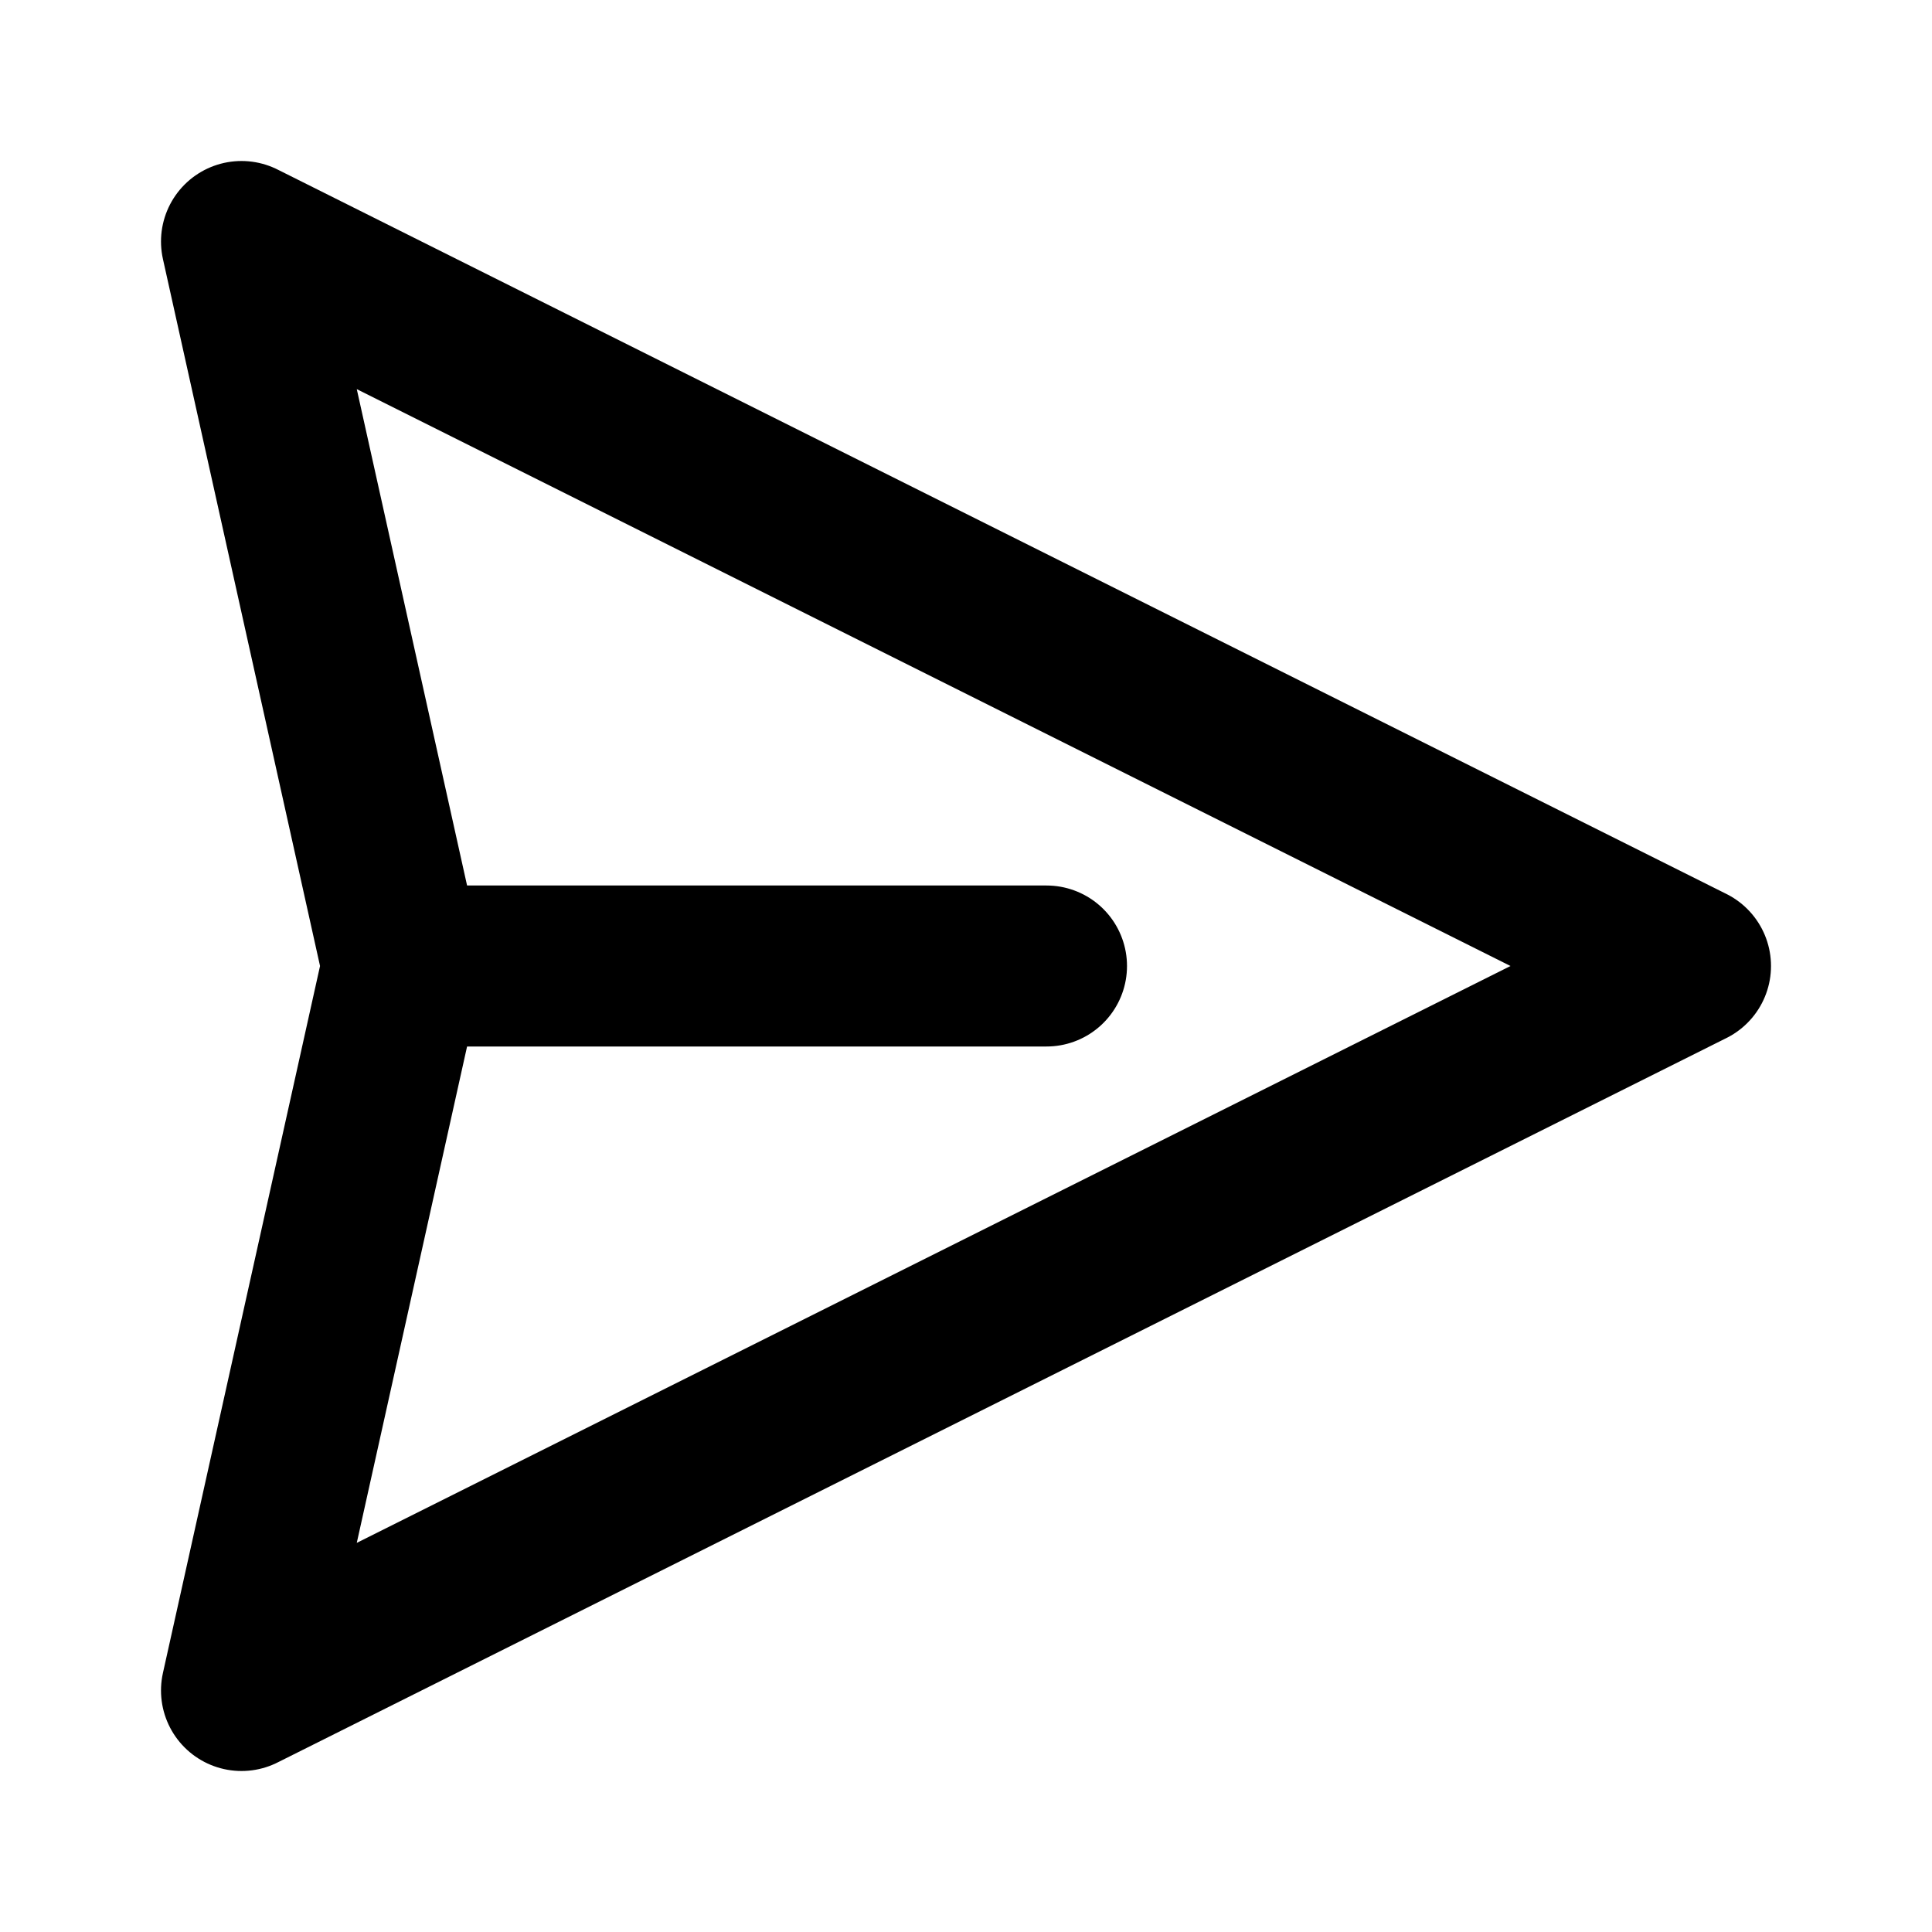
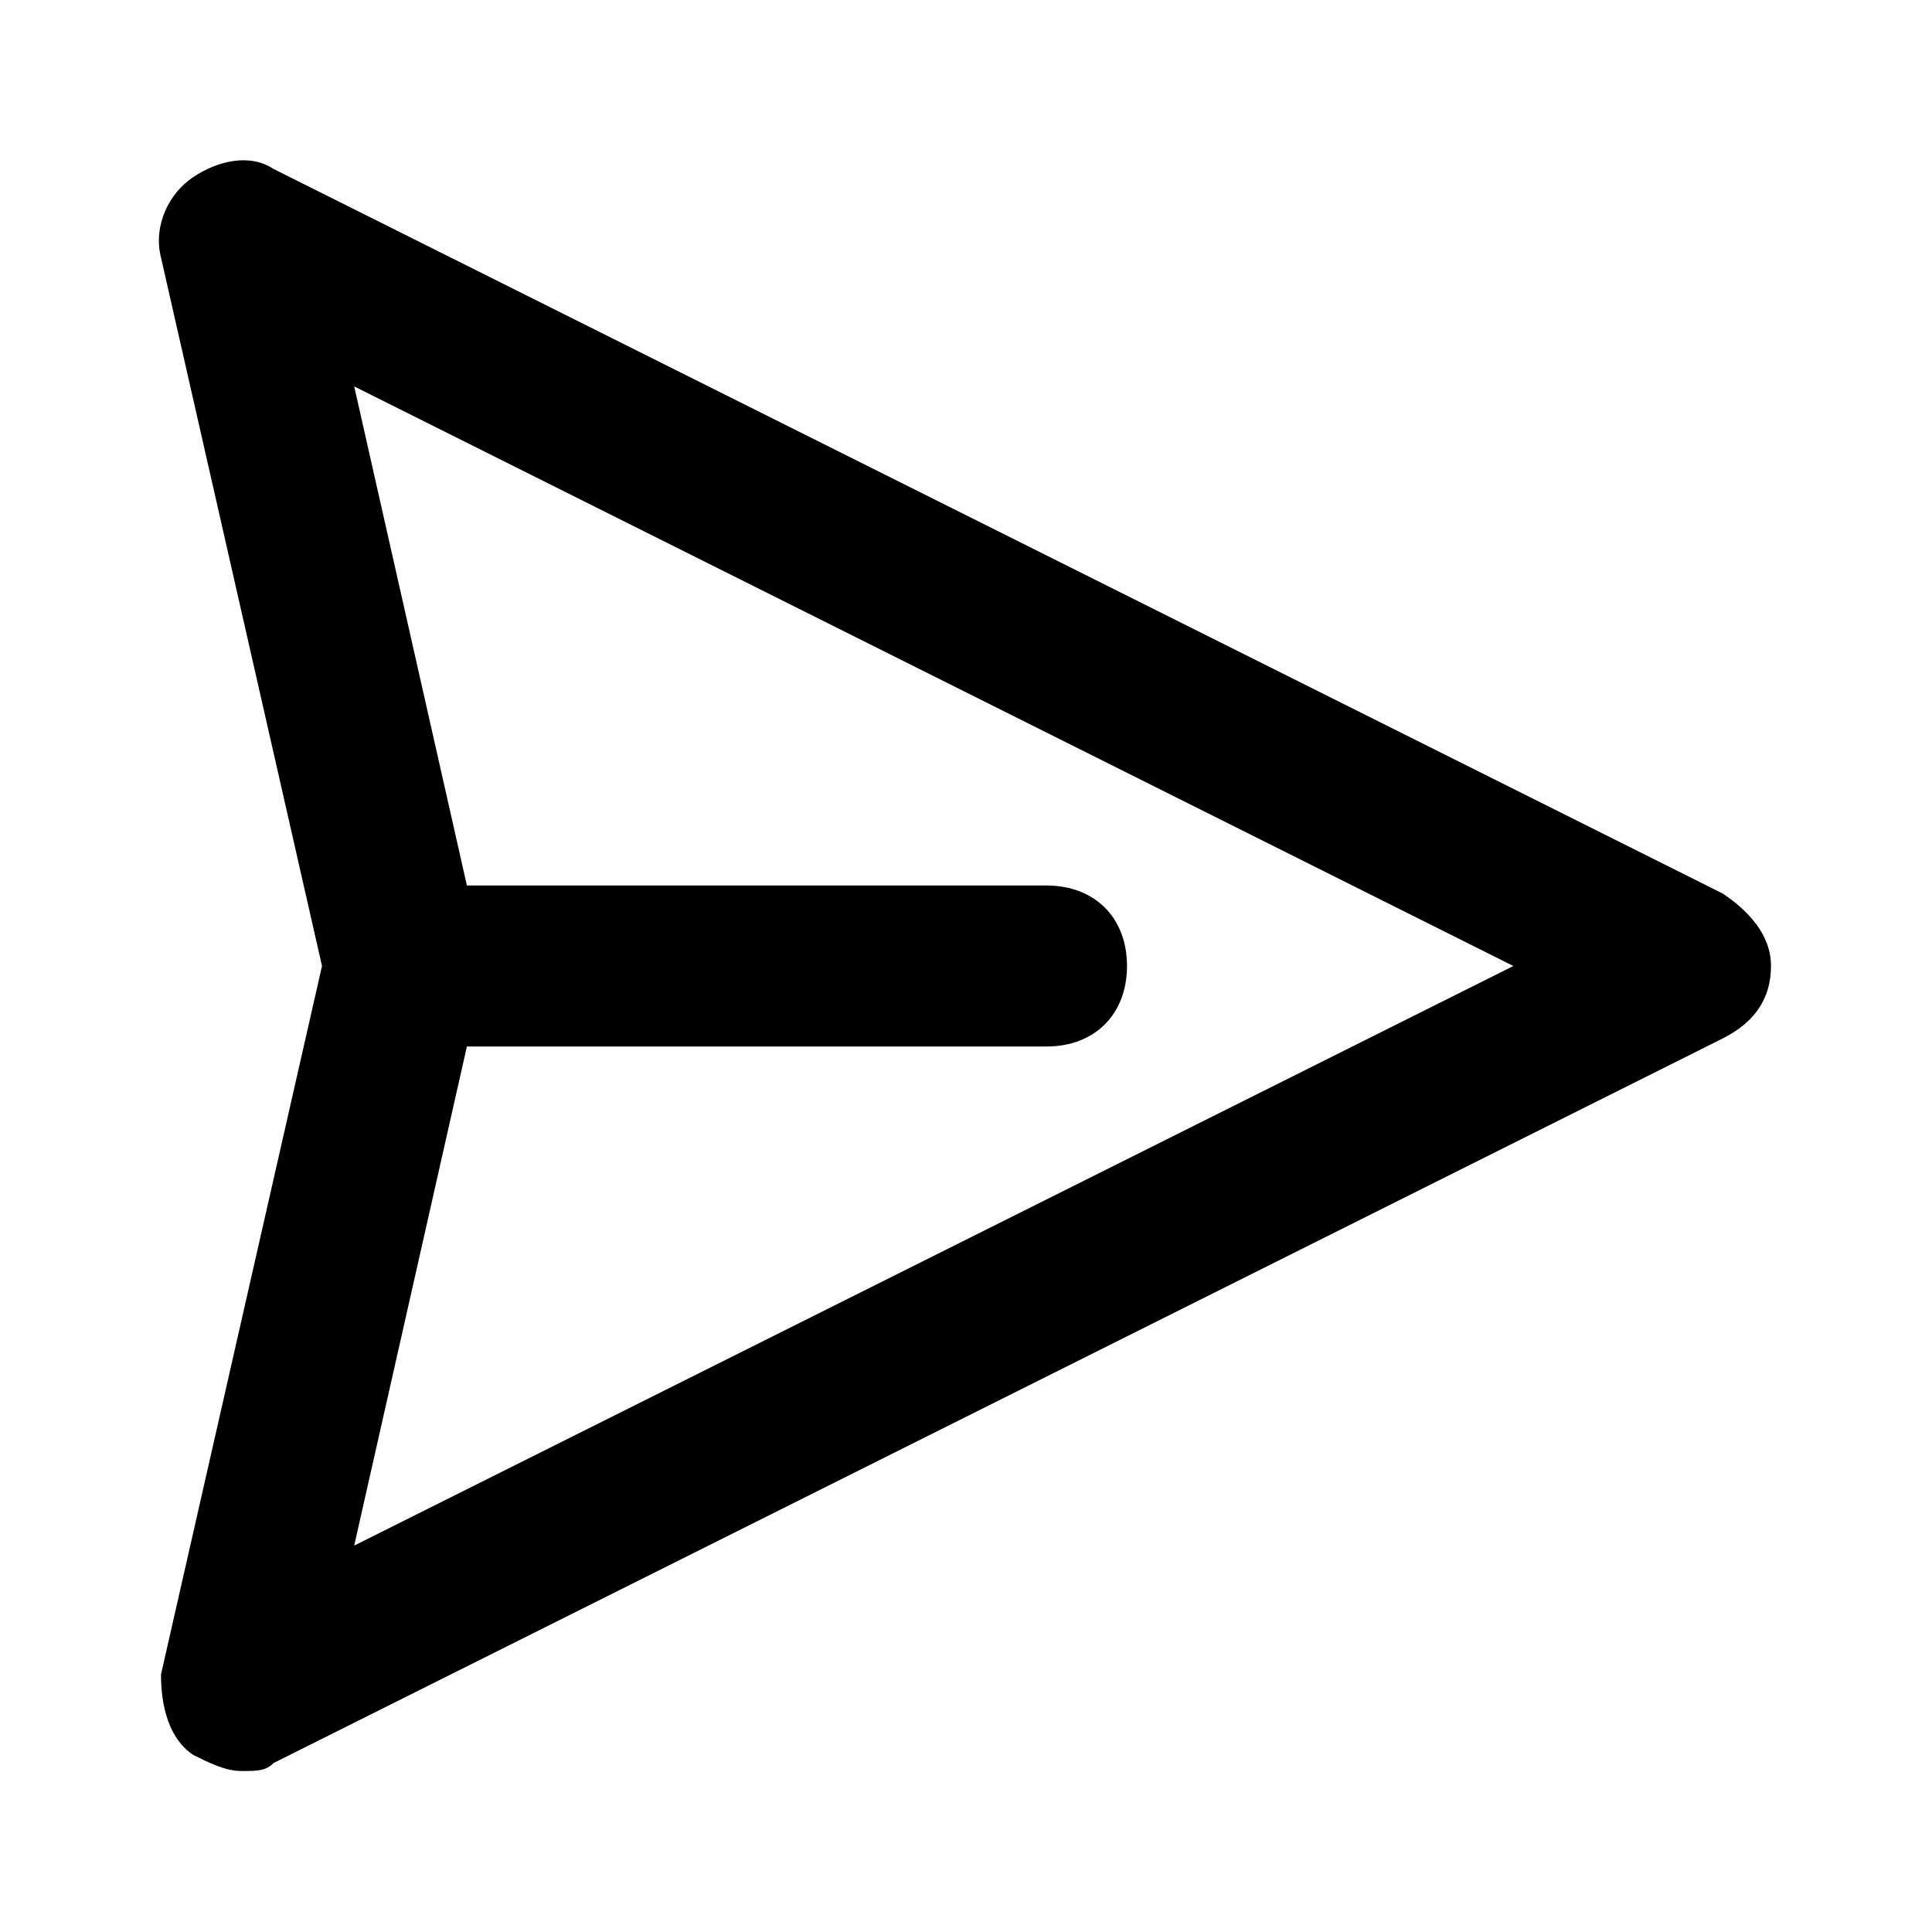
- <svg xmlns="http://www.w3.org/2000/svg" width="24" height="24" viewBox="0 0 24 24" fill="none">
-   <path d="M5 12L3 21L21 12L3 3L5 12ZM5 12L13 12" stroke="black" stroke-width="2" stroke-linecap="round" stroke-linejoin="round" />
+ <svg xmlns="http://www.w3.org/2000/svg" version="1.1" id="Слой_1" x="0px" y="0px" viewBox="0 0 24 24" style="enable-background:new 0 0 24 24;" xml:space="preserve">
+   <g>
+     <path d="M3,22c-0.2,0-0.4-0.1-0.6-0.2c-0.3-0.2-0.4-0.6-0.4-1L4,12L2,3.2c-0.1-0.4,0.1-0.8,0.4-1C2.7,2,3.1,1.9,3.4,2.1l18,9   c0.3,0.2,0.6,0.5,0.6,0.9s-0.2,0.7-0.6,0.9l-18,9C3.3,22,3.2,22,3,22z M5.8,13l-1.4,6.2L18.8,12L4.4,4.8L5.8,11H13c0.6,0,1,0.4,1,1   s-0.4,1-1,1H5.8z" />
+   </g>
</svg>
